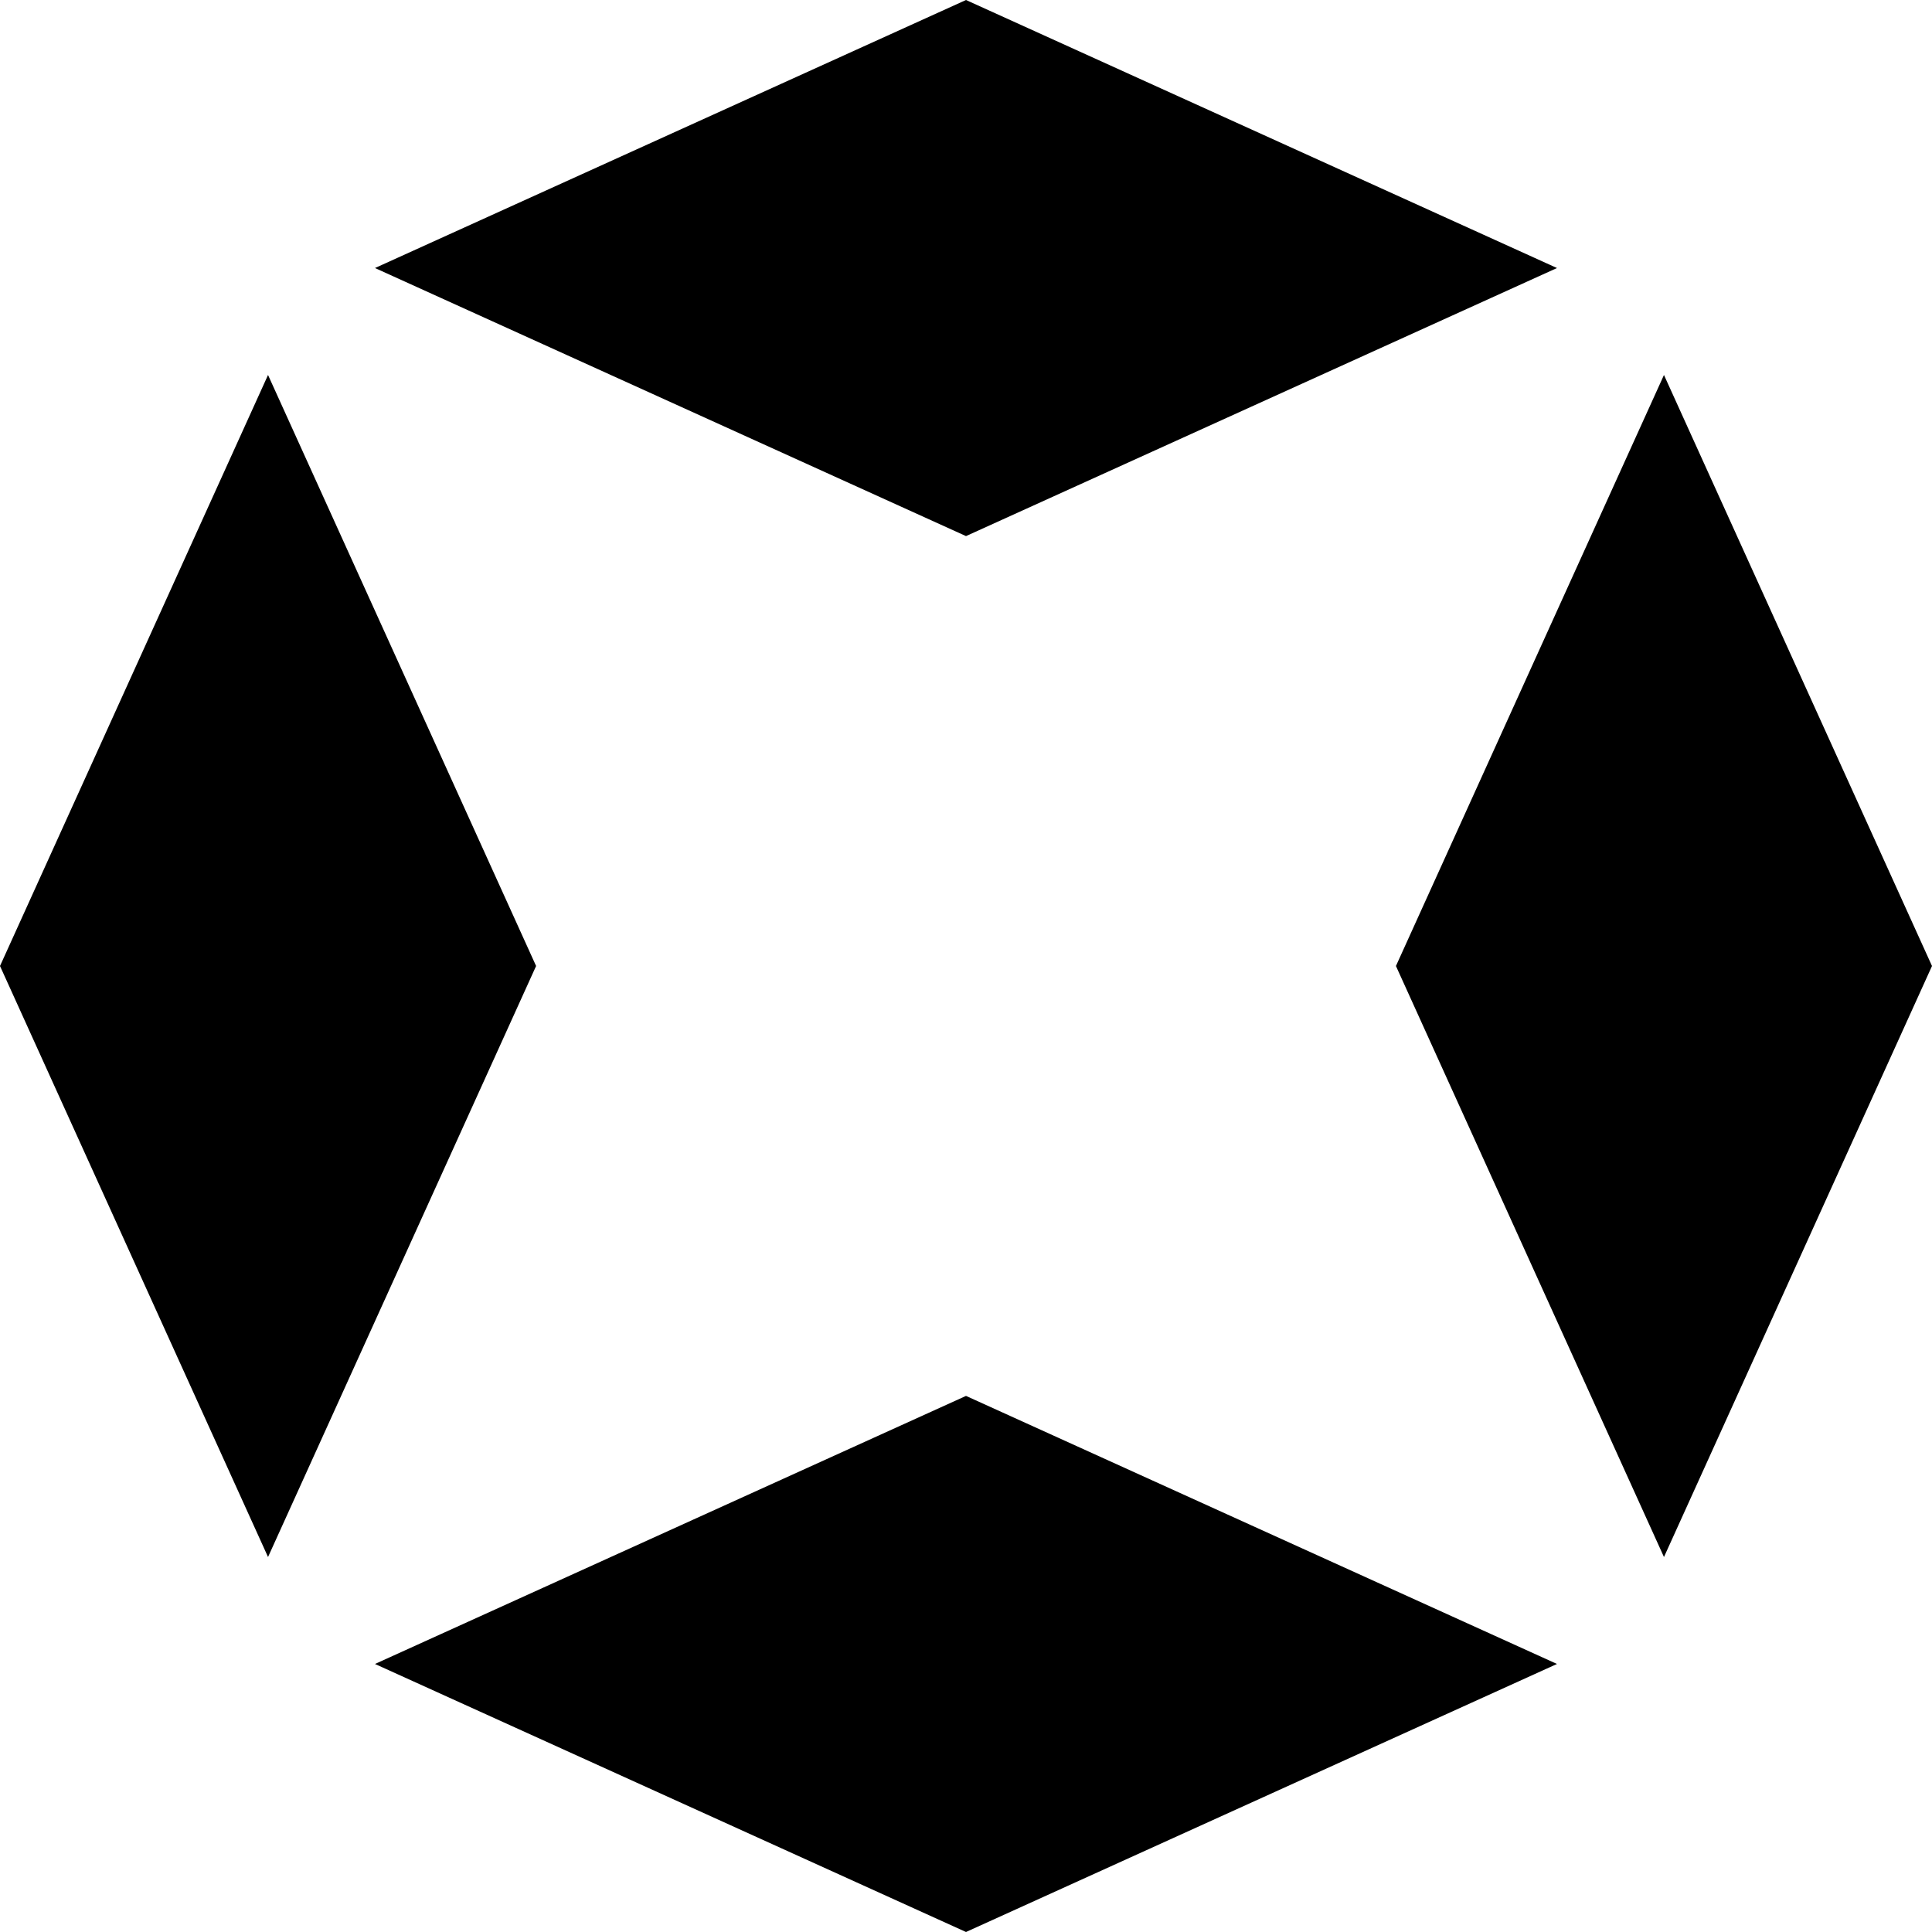
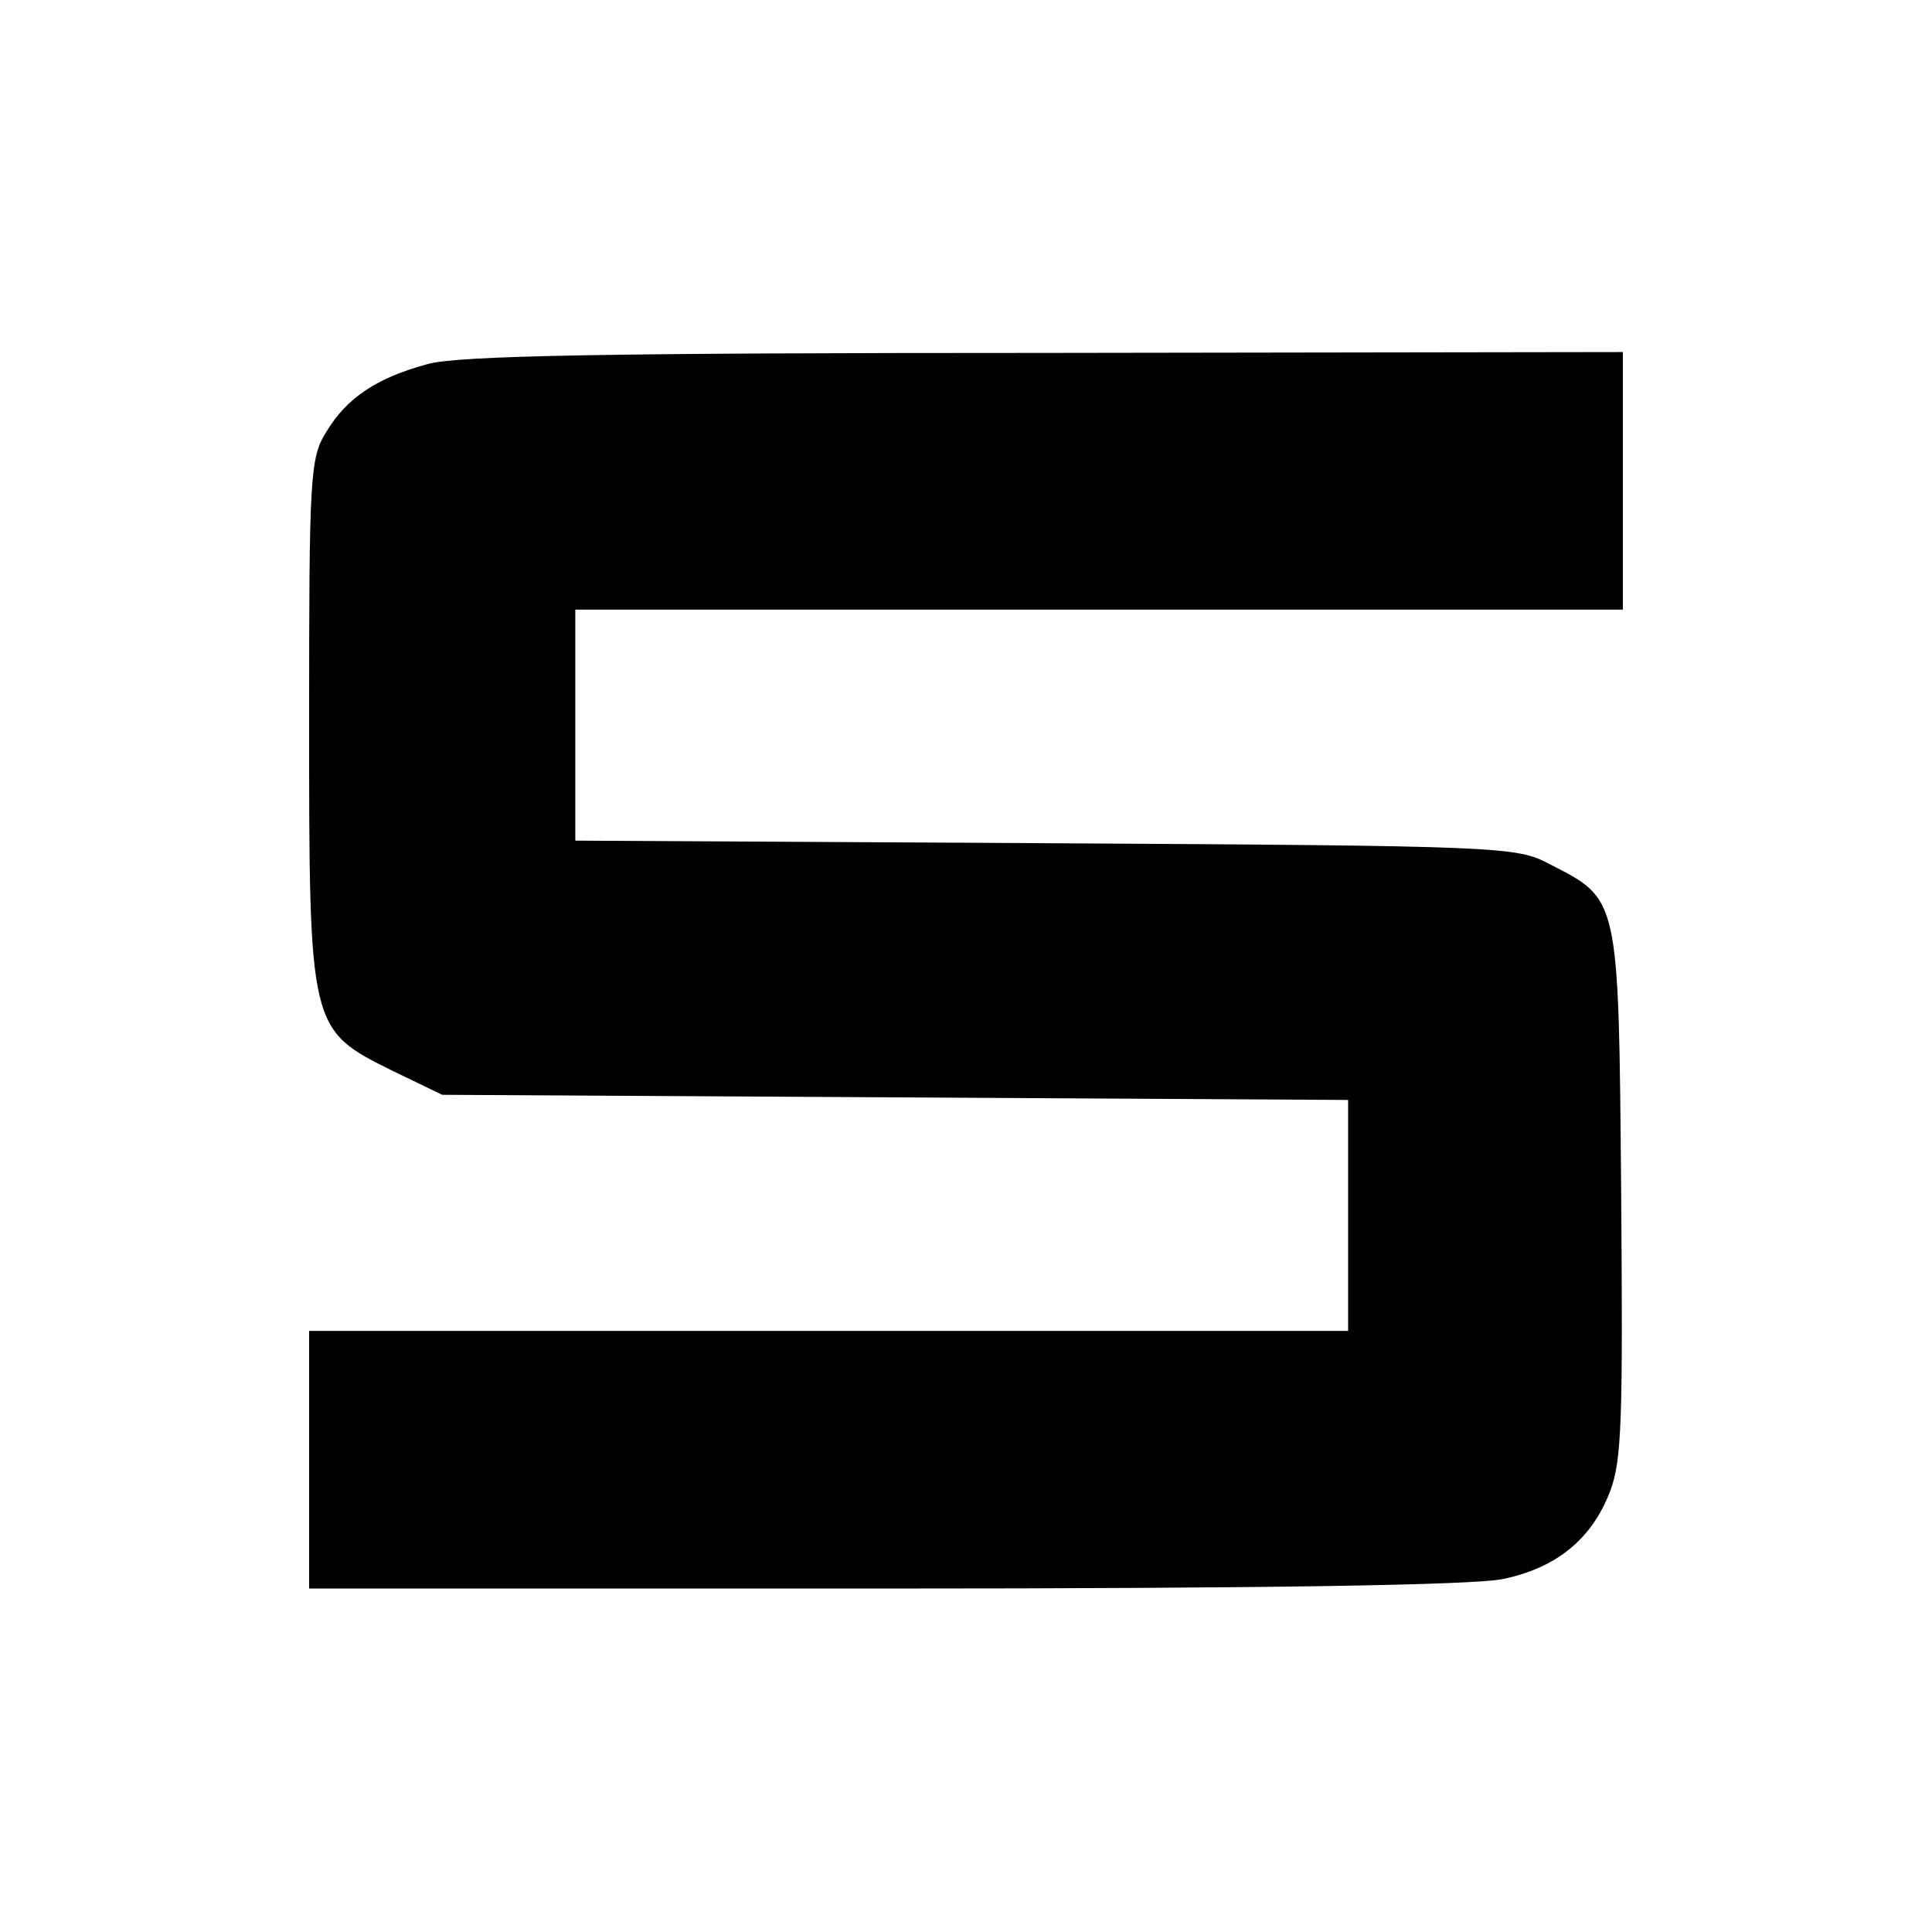
- <svg xmlns="http://www.w3.org/2000/svg" viewBox="0 0 56 56" fill="none">
-   <path fill-rule="evenodd" clip-rule="evenodd" d="M28 0L10.869 7.769L28 15.539L45.13 7.769L28 0ZM28 40.461L10.869 48.231L28 56L45.13 48.231L28 40.461ZM48.231 10.869L56 28L48.231 45.131L40.462 28L48.231 10.869ZM15.539 28L7.769 10.869L0 28L7.769 45.131L15.539 28Z" fill="black" />
+ <svg xmlns="http://www.w3.org/2000/svg" version="1.0" width="225pt" height="225pt" viewBox="0 0 225 225" preserveAspectRatio="xMidYMid meet">
+   <g transform="translate(0,225) scale(0.1,-0.1)" fill="#000000" stroke="none">
+     <path d="M498 1826 c-59 -16 -94 -39 -118 -79 -19 -30 -20 -52 -20 -335 0 -360 0 -361 97 -409 l58 -28 528 -3 527 -3 0 -134 0 -135 -605 0 -605 0 0 -150 0 -150 670 0 c445 0 686 4 720 11 63 13 104 47 125 102 14 36 15 86 13 349 -3 346 -2 340 -84 382 -38 20 -55 21 -586 24 l-548 3 0 134 0 135 610 0 610 0 0 150 0 150 -672 -1 c-506 0 -685 -3 -720 -13z" />
+   </g>
</svg>
